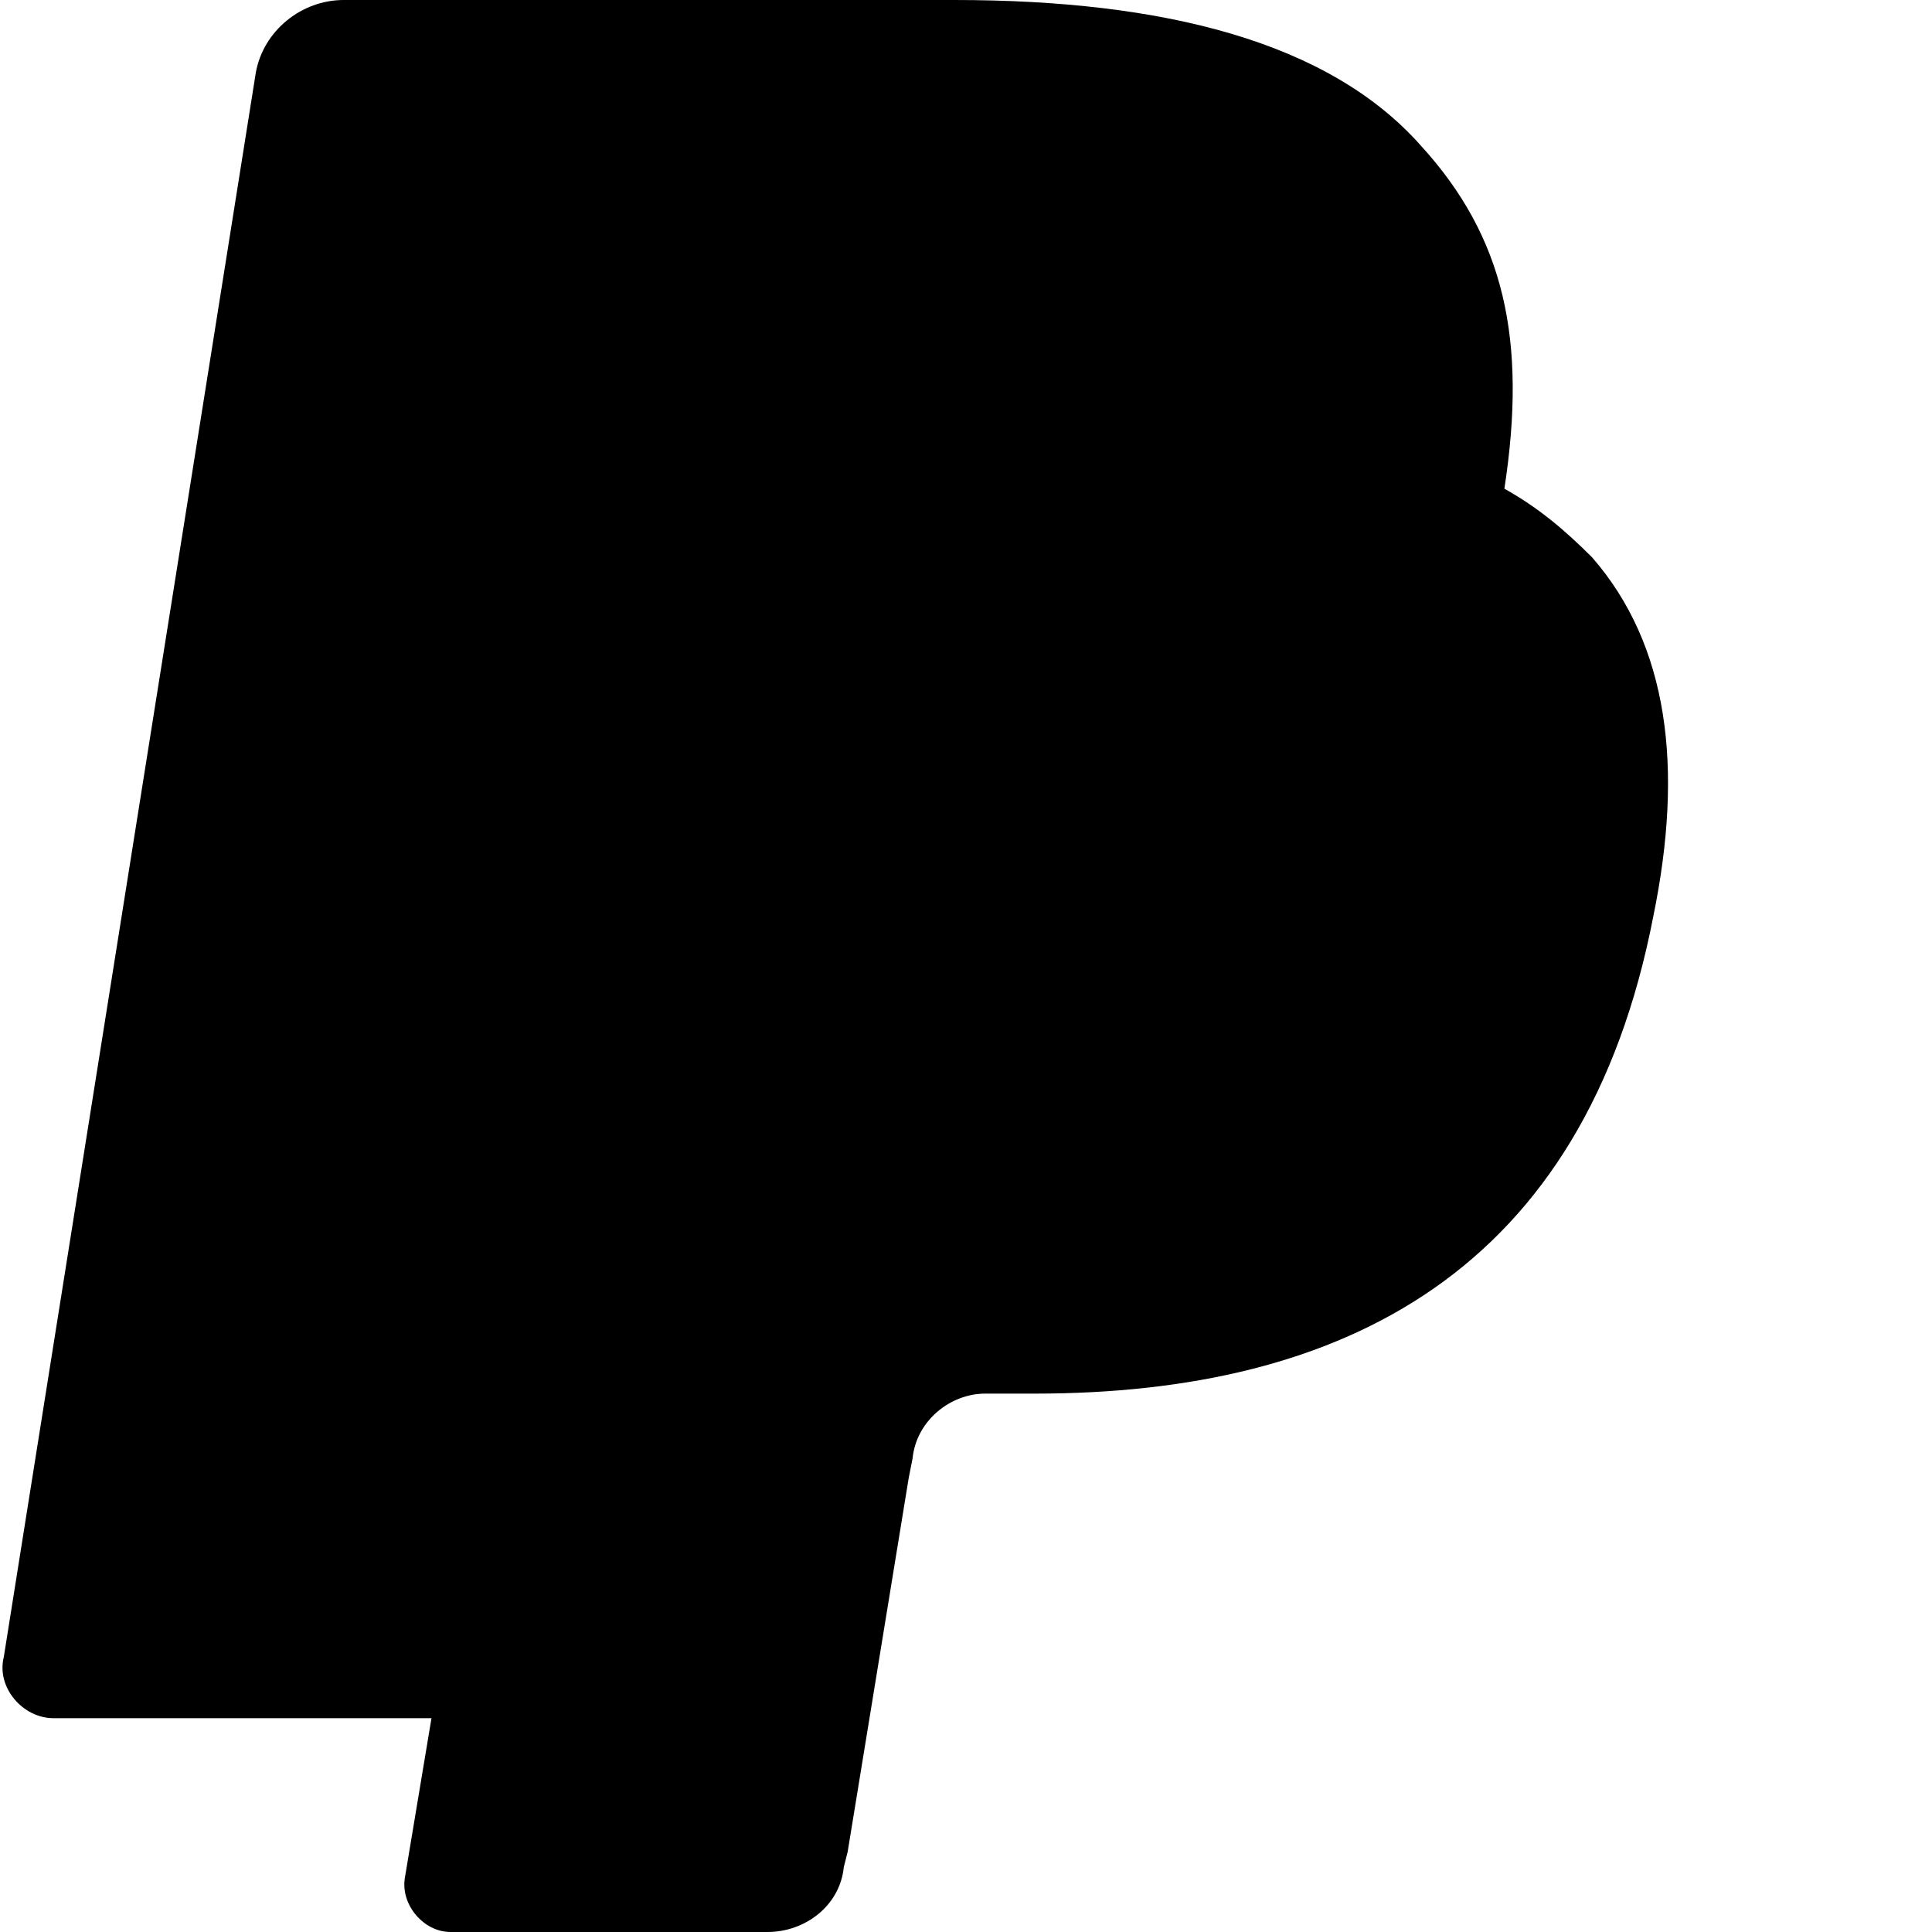
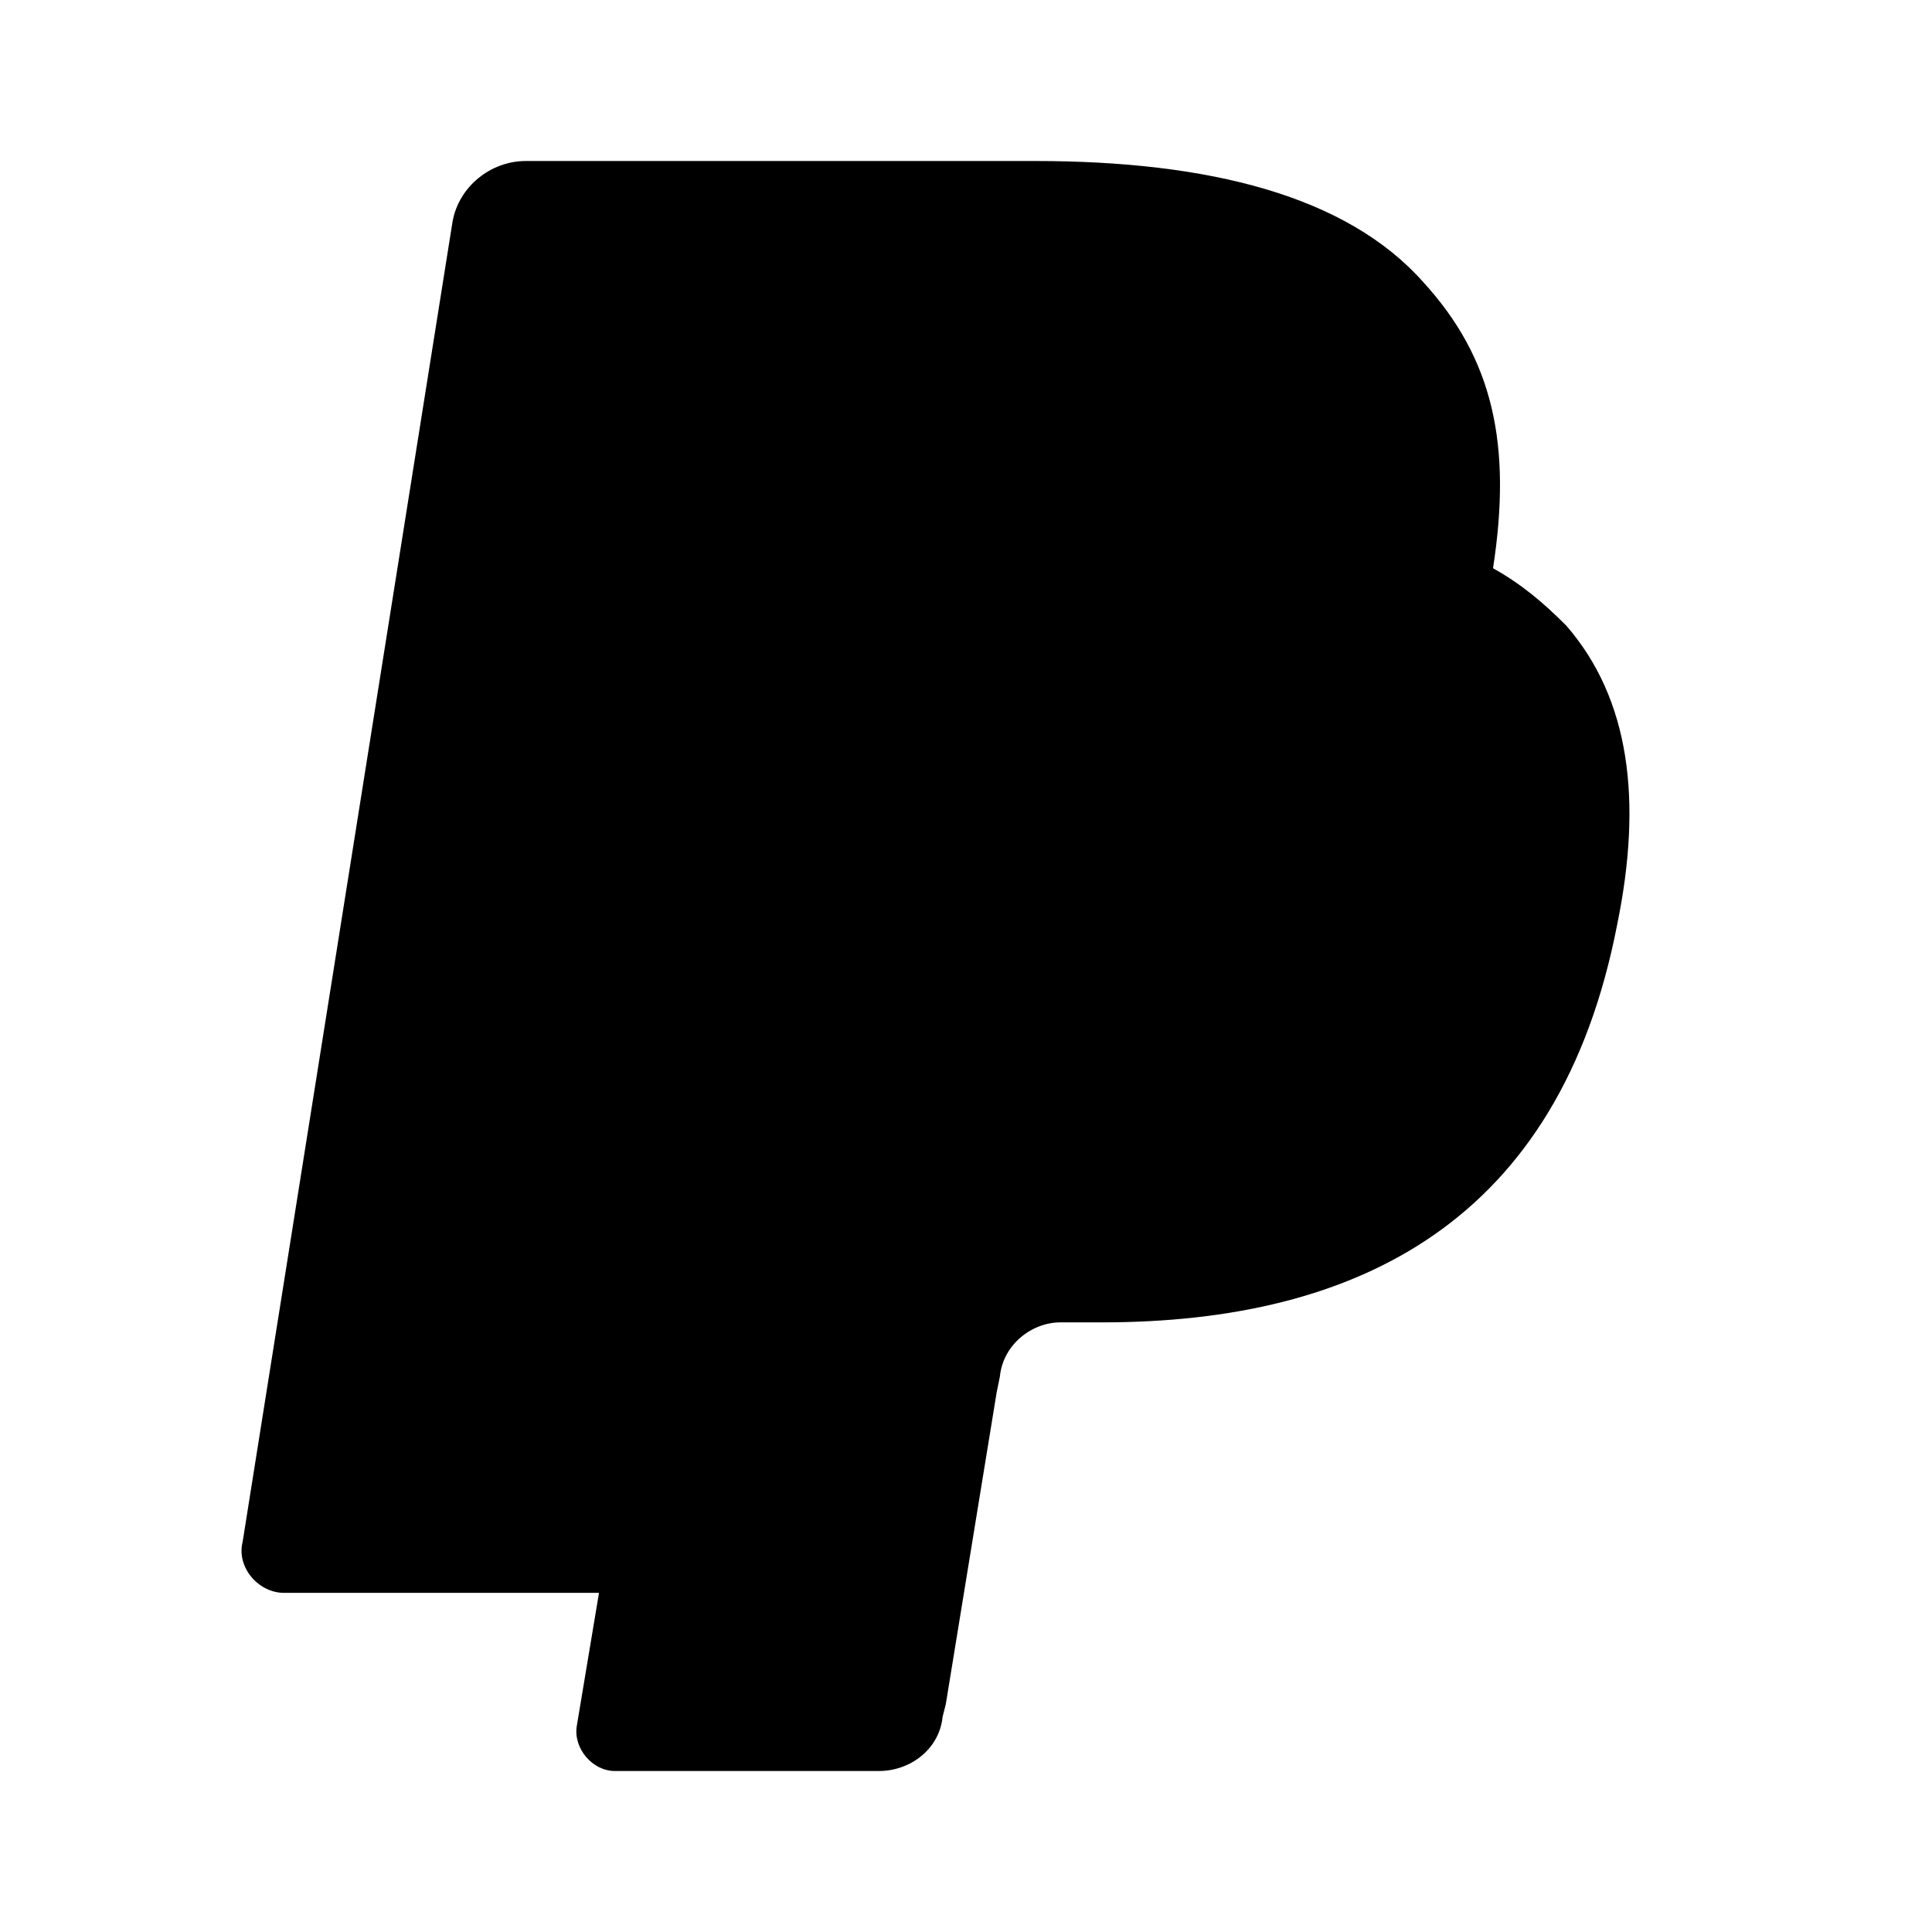
- <svg xmlns="http://www.w3.org/2000/svg" viewBox="0 0 24 24">
-   <path d="M17.644,1.802 C16.506,0.522 14.466,0 11.858,0 L4.269,0 C3.747,0 3.273,0.379 3.178,0.901 L0.047,20.585 C-0.047,20.964 0.285,21.344 0.664,21.344 L5.36,21.344 L6.545,13.992 L6.498,14.229 C6.593,13.708 7.02,13.328 7.589,13.328 L9.818,13.328 C14.182,13.328 17.597,11.573 18.593,6.545 C18.64,6.403 18.64,6.261 18.688,6.071 C18.972,4.221 18.688,2.941 17.644,1.802 M18.688,6.071 C18.64,6.261 18.64,6.403 18.593,6.545 C17.597,11.573 14.182,13.328 9.818,13.328 L7.589,13.328 C7.02,13.328 6.593,13.708 6.498,14.229 L5.36,21.344 L5.028,23.336 C4.98,23.668 5.265,24 5.597,24 L9.534,24 C10.008,24 10.435,23.668 10.482,23.194 L10.53,23.004 L11.289,18.356 L11.336,18.119 C11.383,17.644 11.81,17.312 12.237,17.312 L12.854,17.312 C16.696,17.312 19.684,15.794 20.538,11.383 C20.917,9.534 20.727,8.016 19.779,6.925 C19.447,6.593 19.115,6.308 18.688,6.071 M17.644,5.692 C17.312,5.597 16.98,5.502 16.648,5.455 C16.032,5.36 15.415,5.312 14.704,5.312 L8.727,5.312 C8.585,5.312 8.443,5.36 8.348,5.407 C8.063,5.549 7.874,5.787 7.826,6.119 L6.545,13.992 L6.498,14.229 C6.593,13.708 7.02,13.328 7.589,13.328 L9.818,13.328 C14.182,13.328 17.597,11.573 18.593,6.545 C18.64,6.403 18.64,6.261 18.688,6.071 C18.403,5.976 18.166,5.834 17.834,5.739 C17.787,5.739 17.692,5.692 17.644,5.692" id="Shape" />
+ <svg xmlns="http://www.w3.org/2000/svg" width="24" height="24" viewBox="0 0 24 24">
+   <g id="paypal" transform="translate(3, 2)">
+     <path d="M14.678,1.502 C13.729,0.435 12.029,0 9.856,0 L3.531,0 C3.097,0 2.701,0.316 2.622,0.751 L0.014,17.154 C-0.065,17.47 0.211,17.787 0.527,17.787 L4.441,17.787 L5.429,11.66 L5.389,11.858 C5.468,11.423 5.824,11.107 6.298,11.107 L8.156,11.107 C11.792,11.107 14.638,9.644 15.468,5.455 C15.508,5.336 15.508,5.217 15.547,5.059 C15.784,3.518 15.547,2.451 14.678,1.502 M15.547,5.059 C15.508,5.217 15.508,5.336 15.468,5.455 C14.638,9.644 11.792,11.107 8.156,11.107 L6.298,11.107 C5.824,11.107 5.468,11.423 5.389,11.858 L4.441,17.787 L4.164,19.447 C4.124,19.723 4.361,20 4.638,20 L7.919,20 C8.314,20 8.67,19.723 8.709,19.328 L8.749,19.17 L9.381,15.296 L9.421,15.099 C9.46,14.704 9.816,14.427 10.172,14.427 L10.686,14.427 C13.887,14.427 16.377,13.162 17.089,9.486 C17.405,7.945 17.247,6.68 16.456,5.771 C16.18,5.494 15.903,5.257 15.547,5.059 M14.678,4.743 C14.401,4.664 14.124,4.585 13.848,4.545 C13.334,4.466 12.82,4.427 12.227,4.427 L7.247,4.427 C7.128,4.427 7.01,4.466 6.931,4.506 C6.693,4.625 6.535,4.822 6.496,5.099 L5.429,11.66 L5.389,11.858 C5.468,11.423 5.824,11.107 6.298,11.107 L8.156,11.107 C11.792,11.107 14.638,9.644 15.468,5.455 C15.508,5.336 15.508,5.217 15.547,5.059 C15.31,4.98 15.112,4.862 14.836,4.783 C14.796,4.783 14.717,4.743 14.678,4.743" id="Shape" />
+   </g>
</svg>
